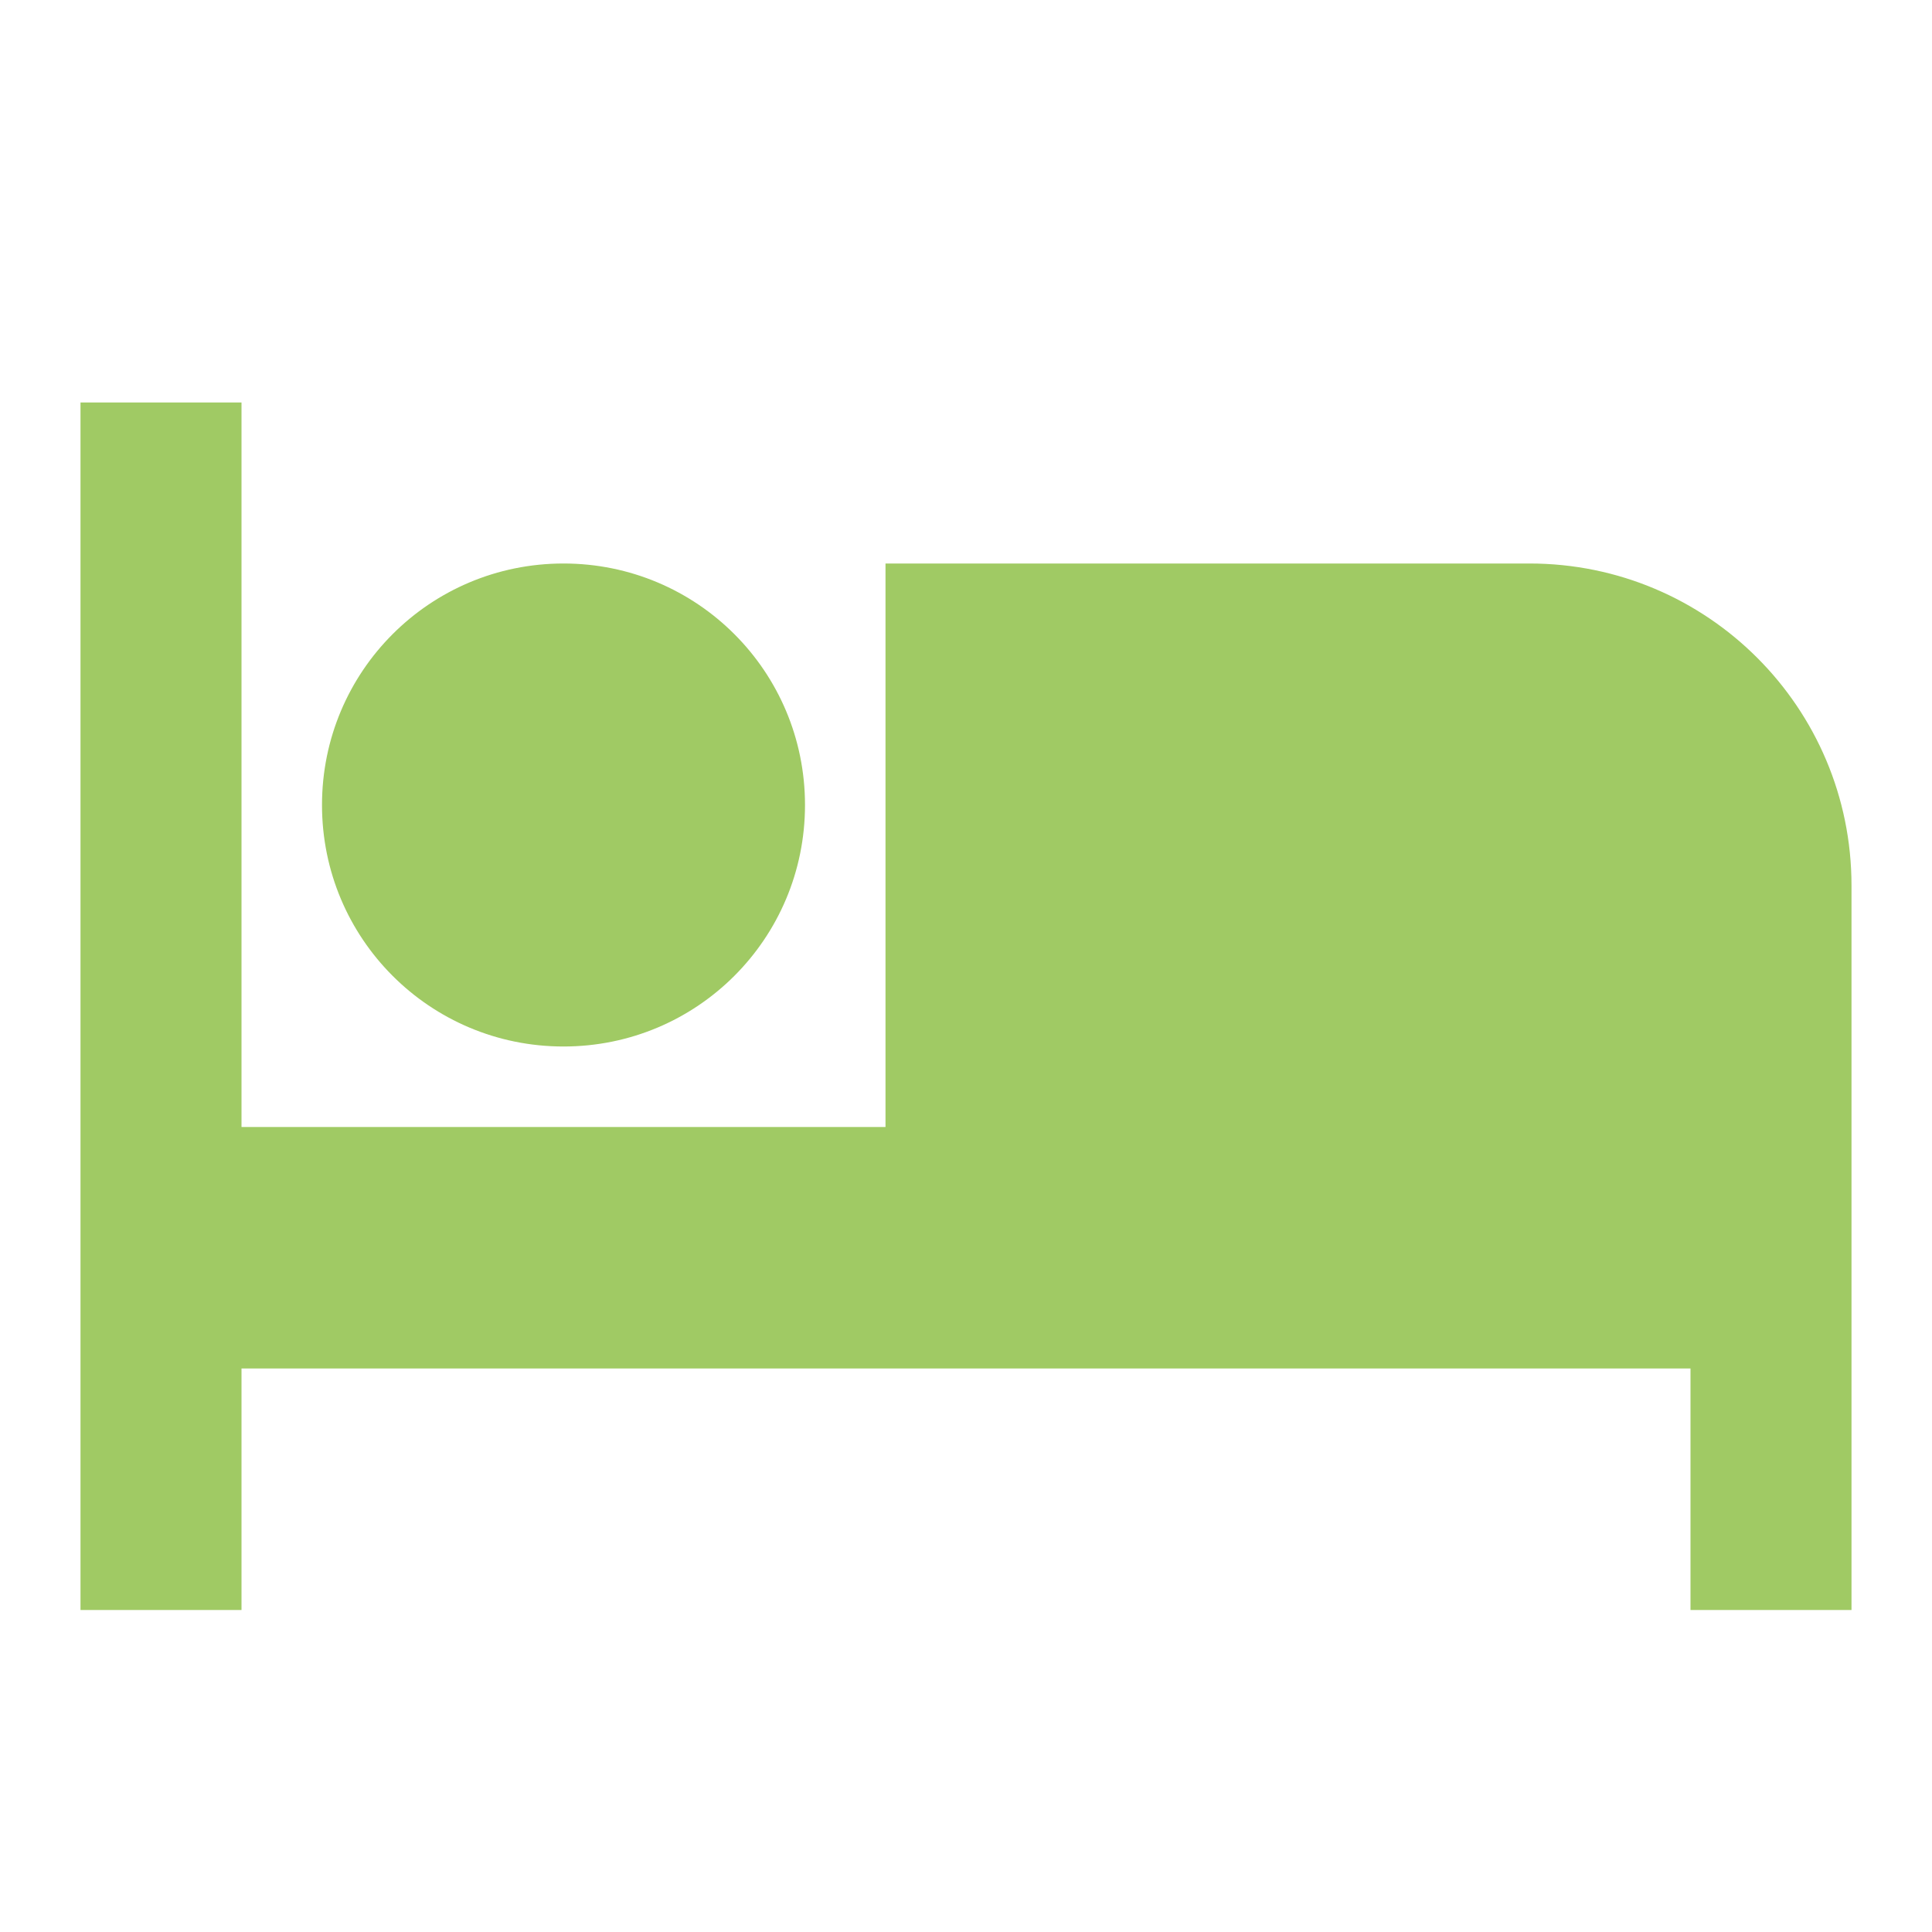
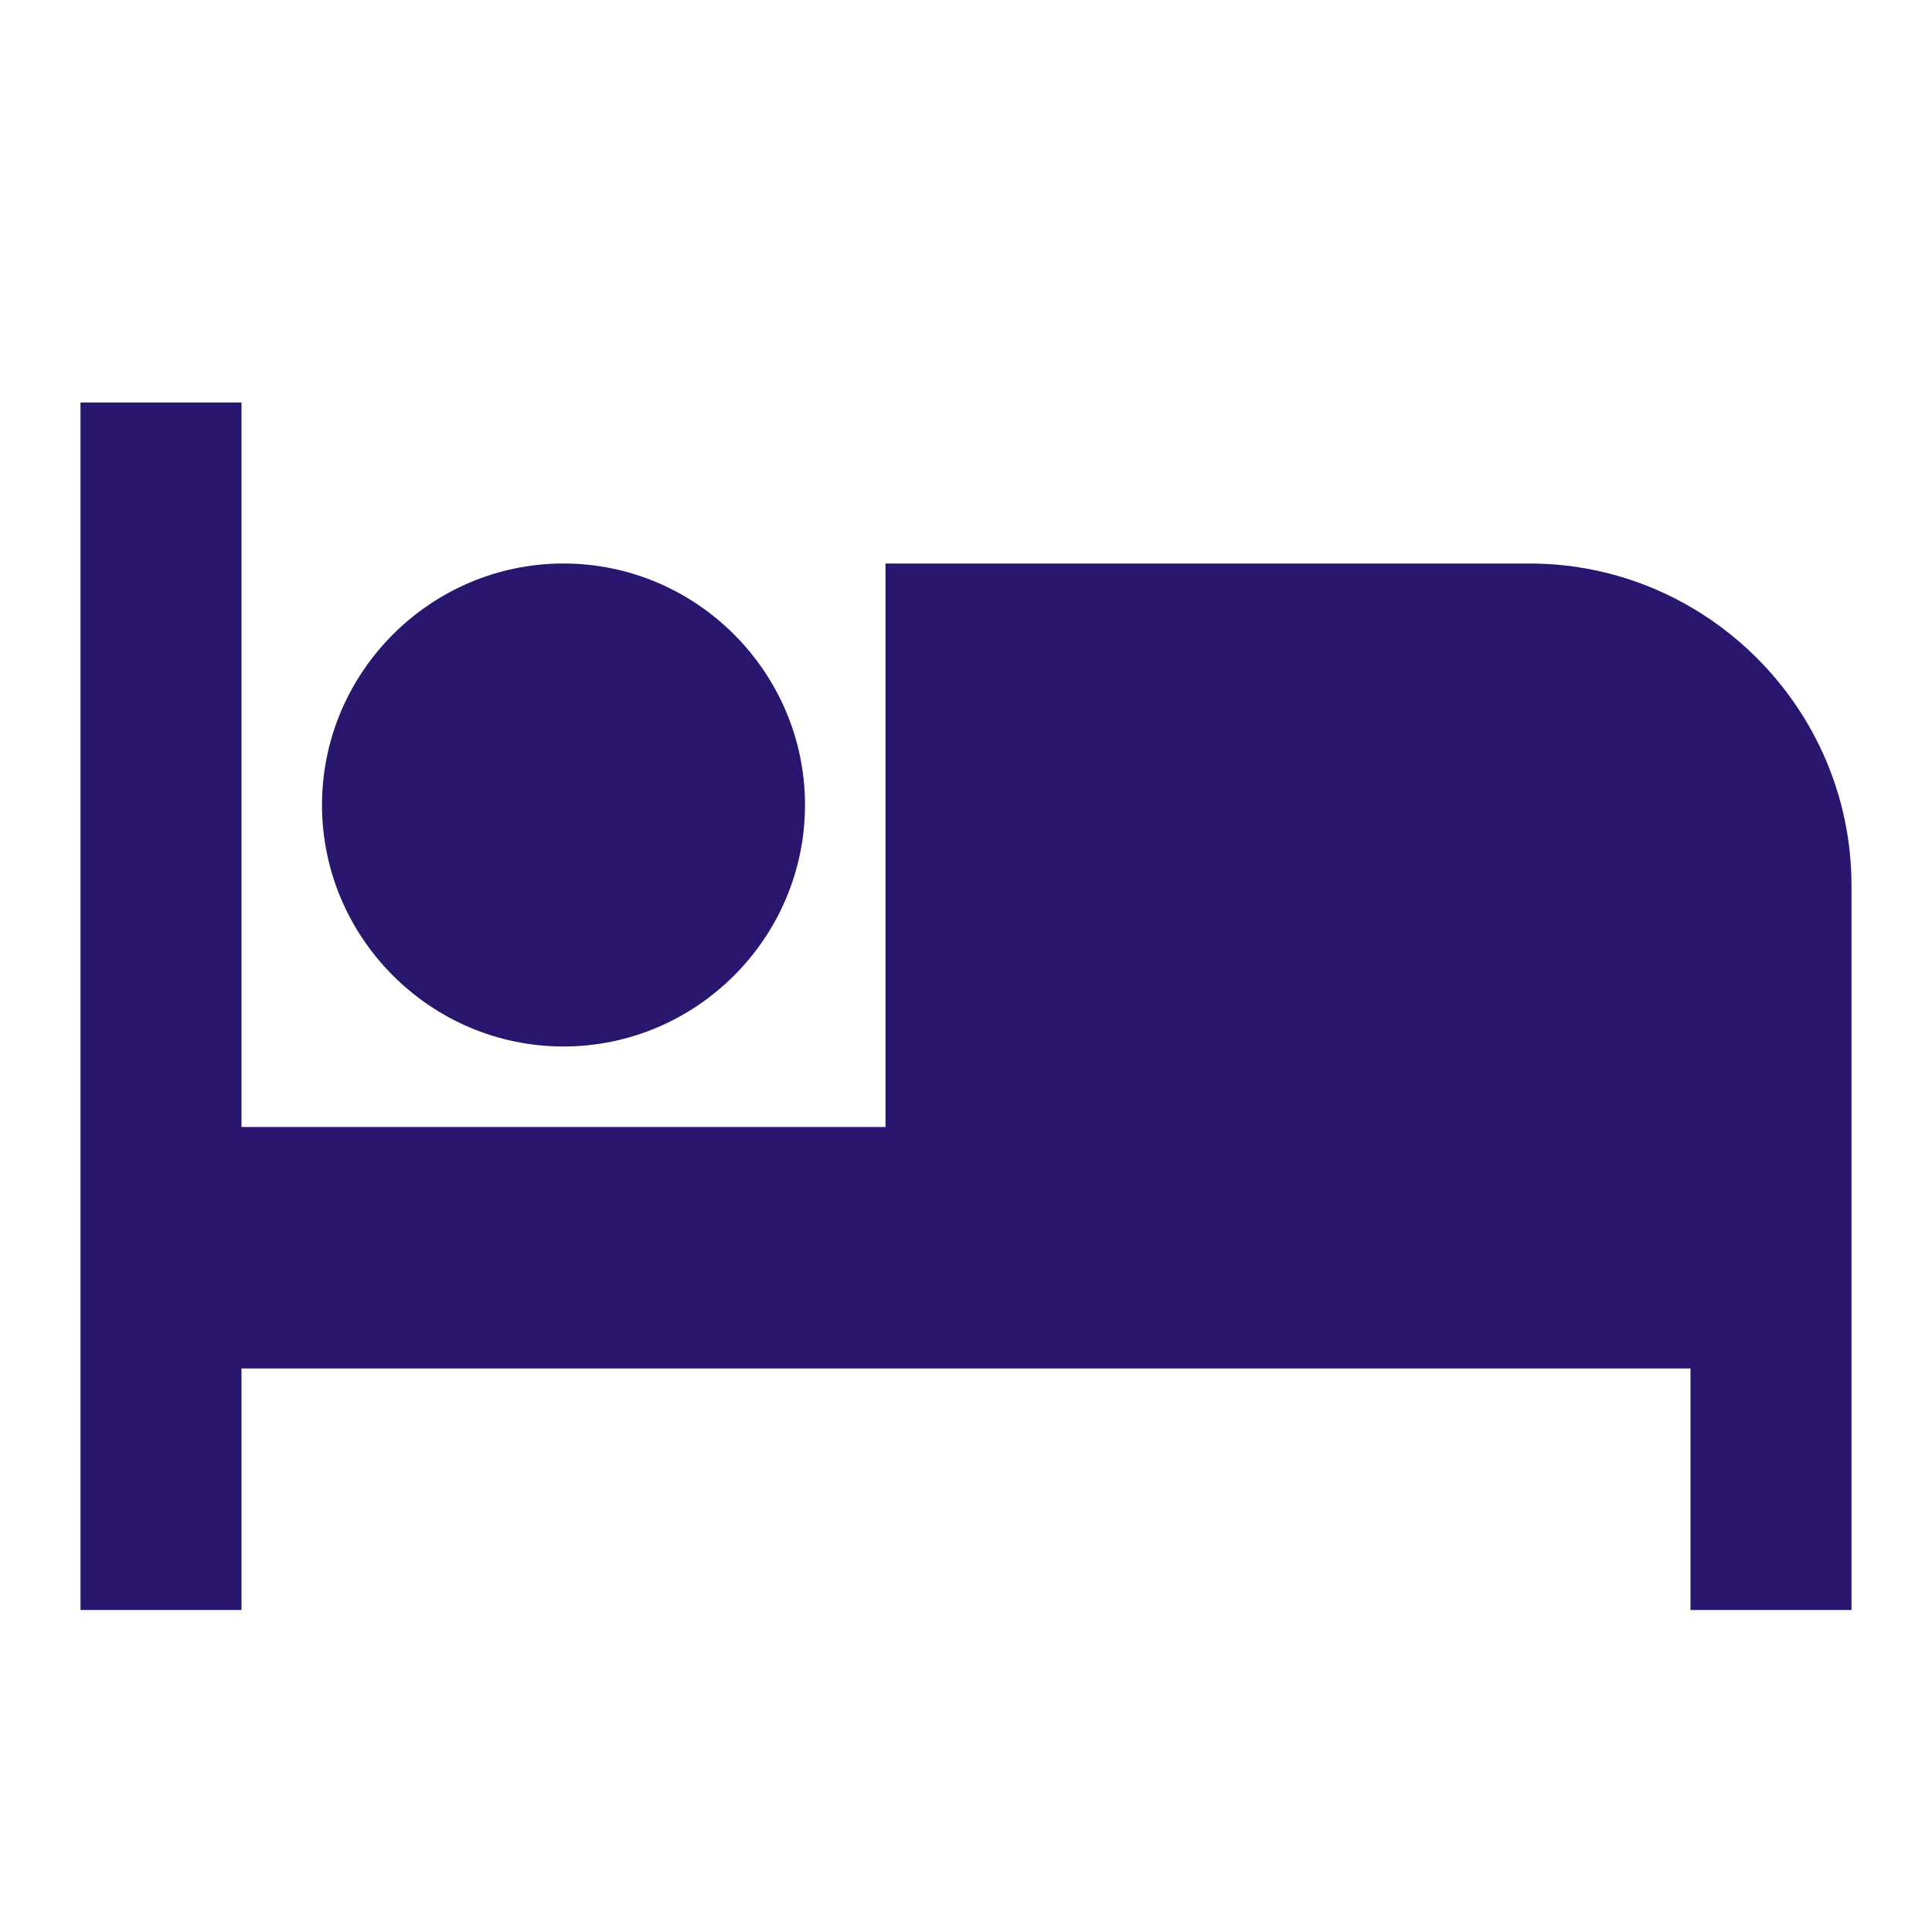
- <svg xmlns="http://www.w3.org/2000/svg" fill="#a0ca64" height="48" viewBox="0 0 24 24" width="48">
-   <path d="M0 0h24v24H0z" fill="none" />
-   <path d="M7 13c1.66 0 3-1.34 3-3S8.66 7 7 7s-3 1.34-3 3 1.34 3 3 3zm12-6h-8v7H3V5H1v15h2v-3h18v3h2v-9c0-2.21-1.79-4-4-4z" />
+ <svg xmlns="http://www.w3.org/2000/svg" version="1.1" id="Layer_1" x="0px" y="0px" viewBox="-25 27 48 48" enable-background="new -25 27 48 48" xml:space="preserve">
+   <path fill="none" d="M23,75h-48V27" />
+   <path fill="#29166F" d="M-11,53c3.3,0,6-2.7,6-6s-2.7-6-6-6s-6,2.7-6,6S-14.3,53-11,53z M13,41H-3v14h-16V37h-4v30h4v-6h36v6h4V49  C21,44.6,17.4,41,13,41z" />
</svg>
